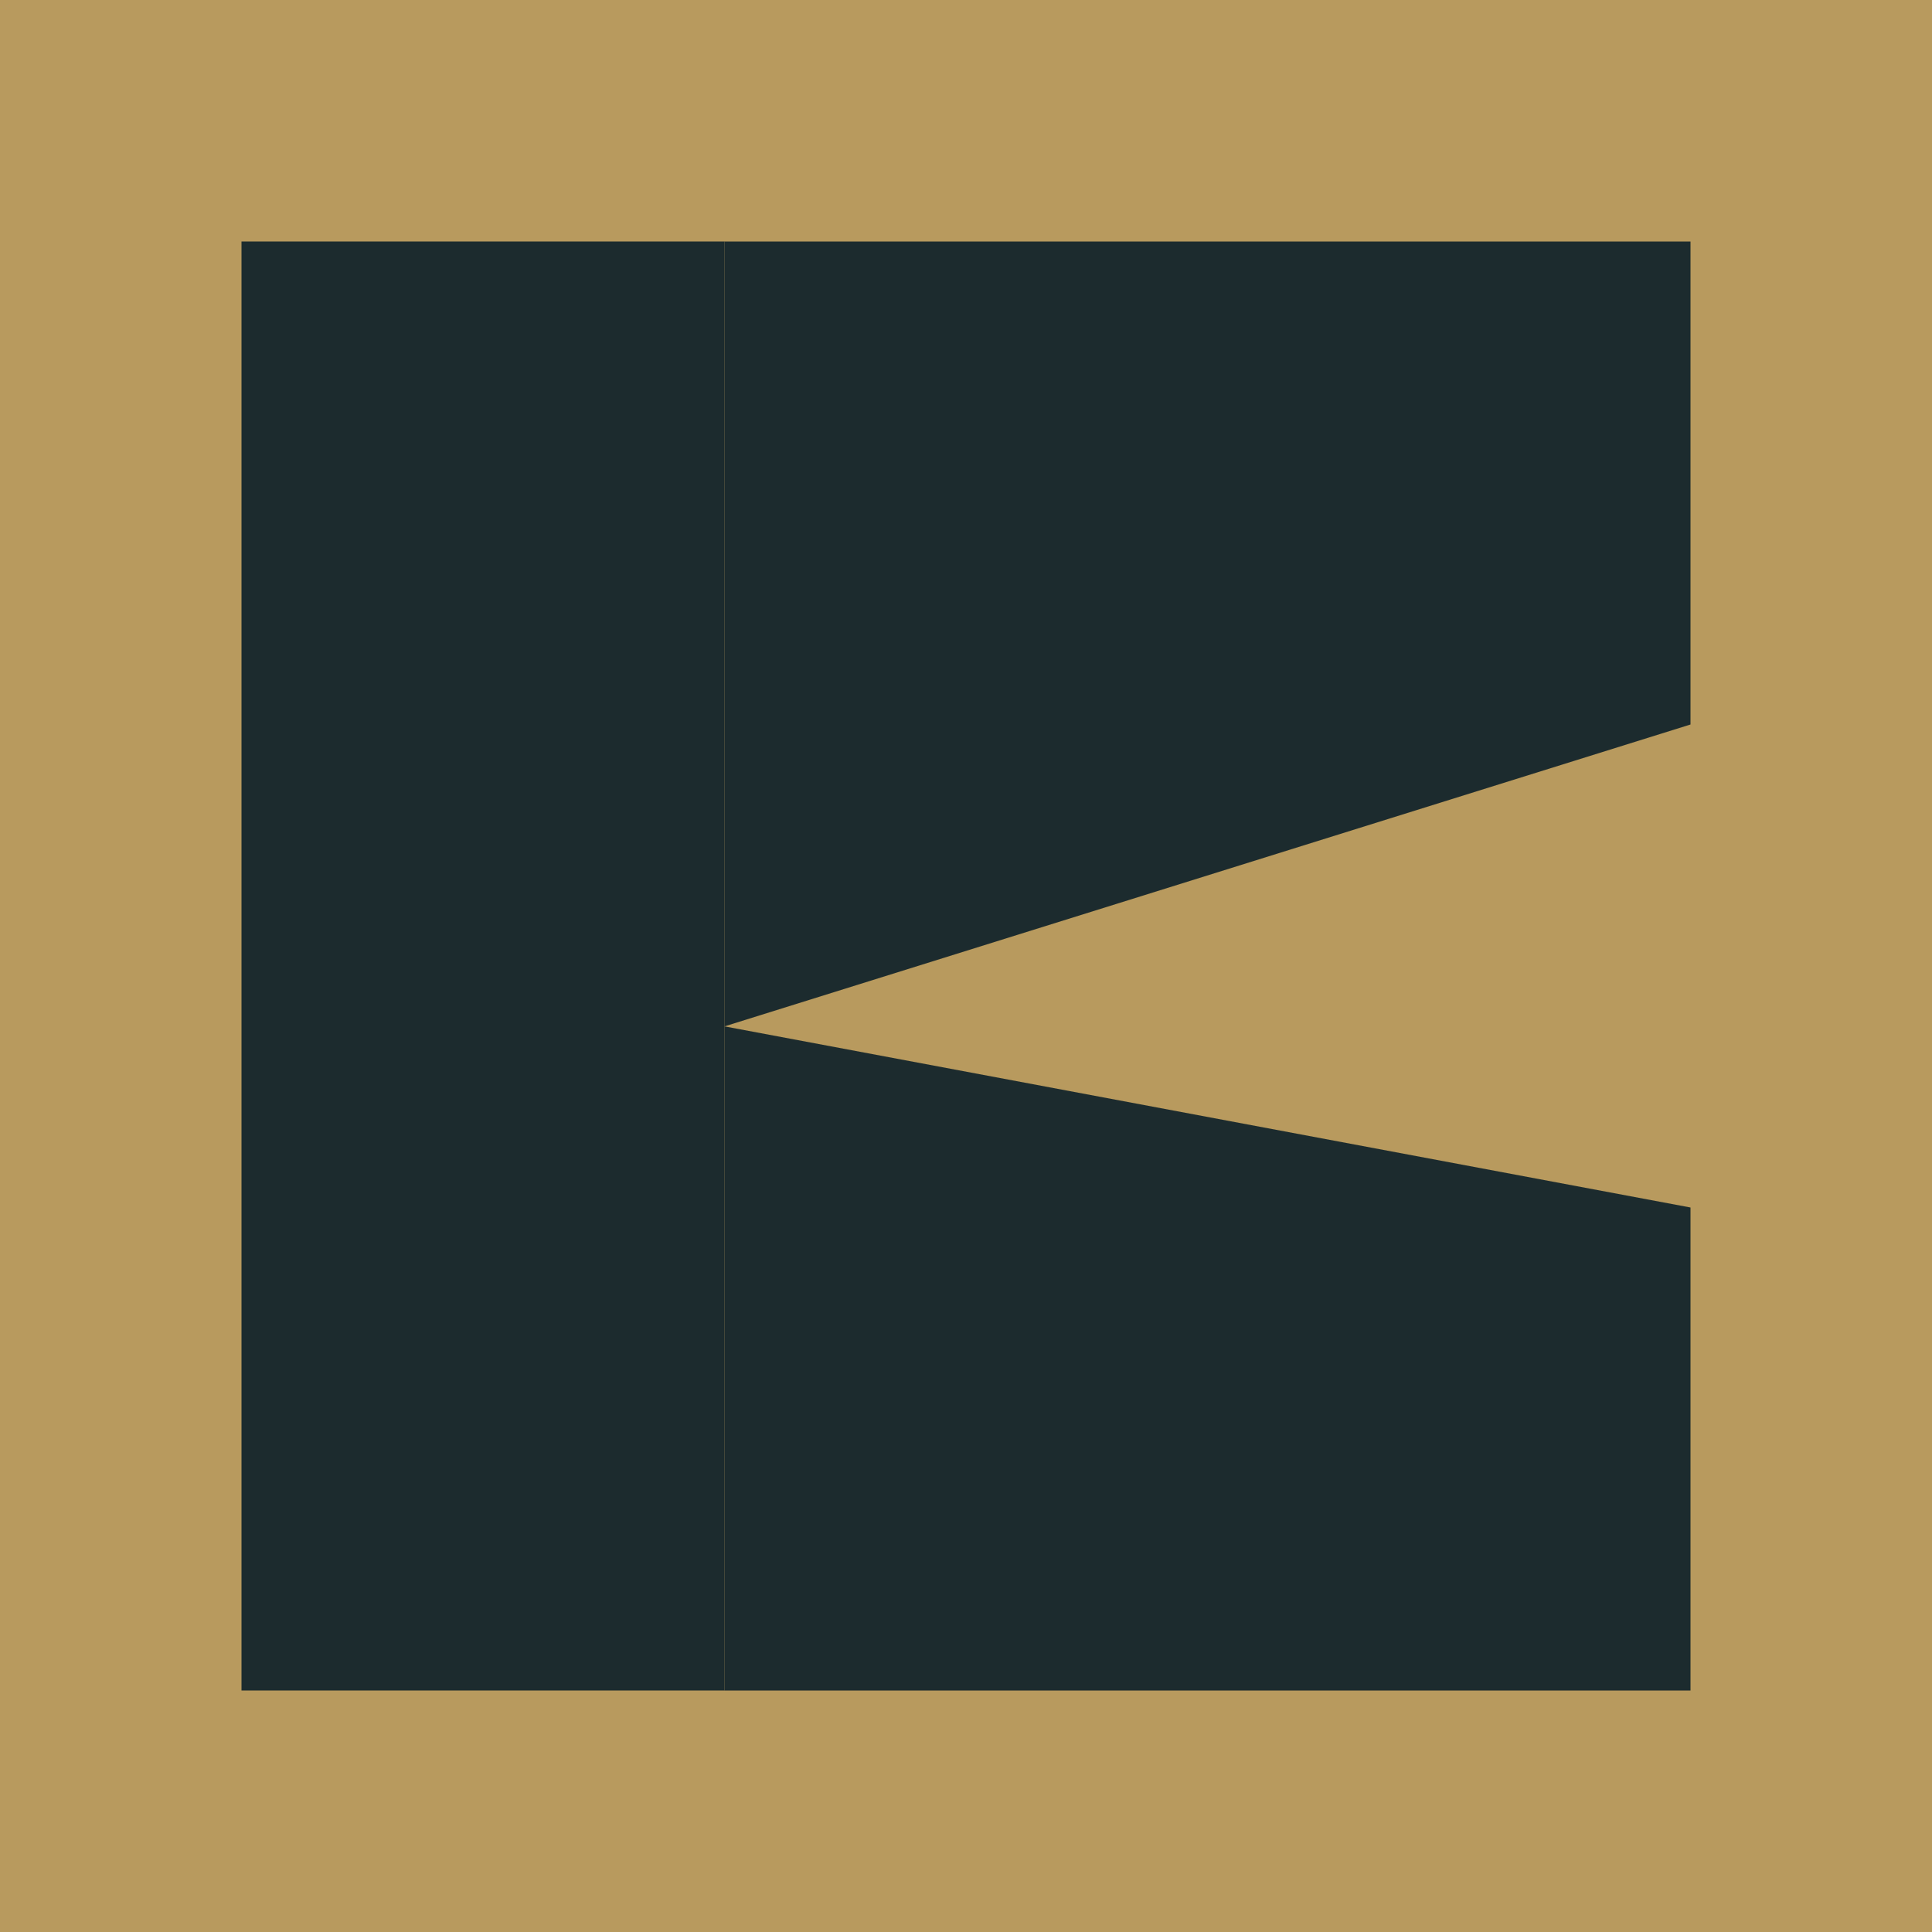
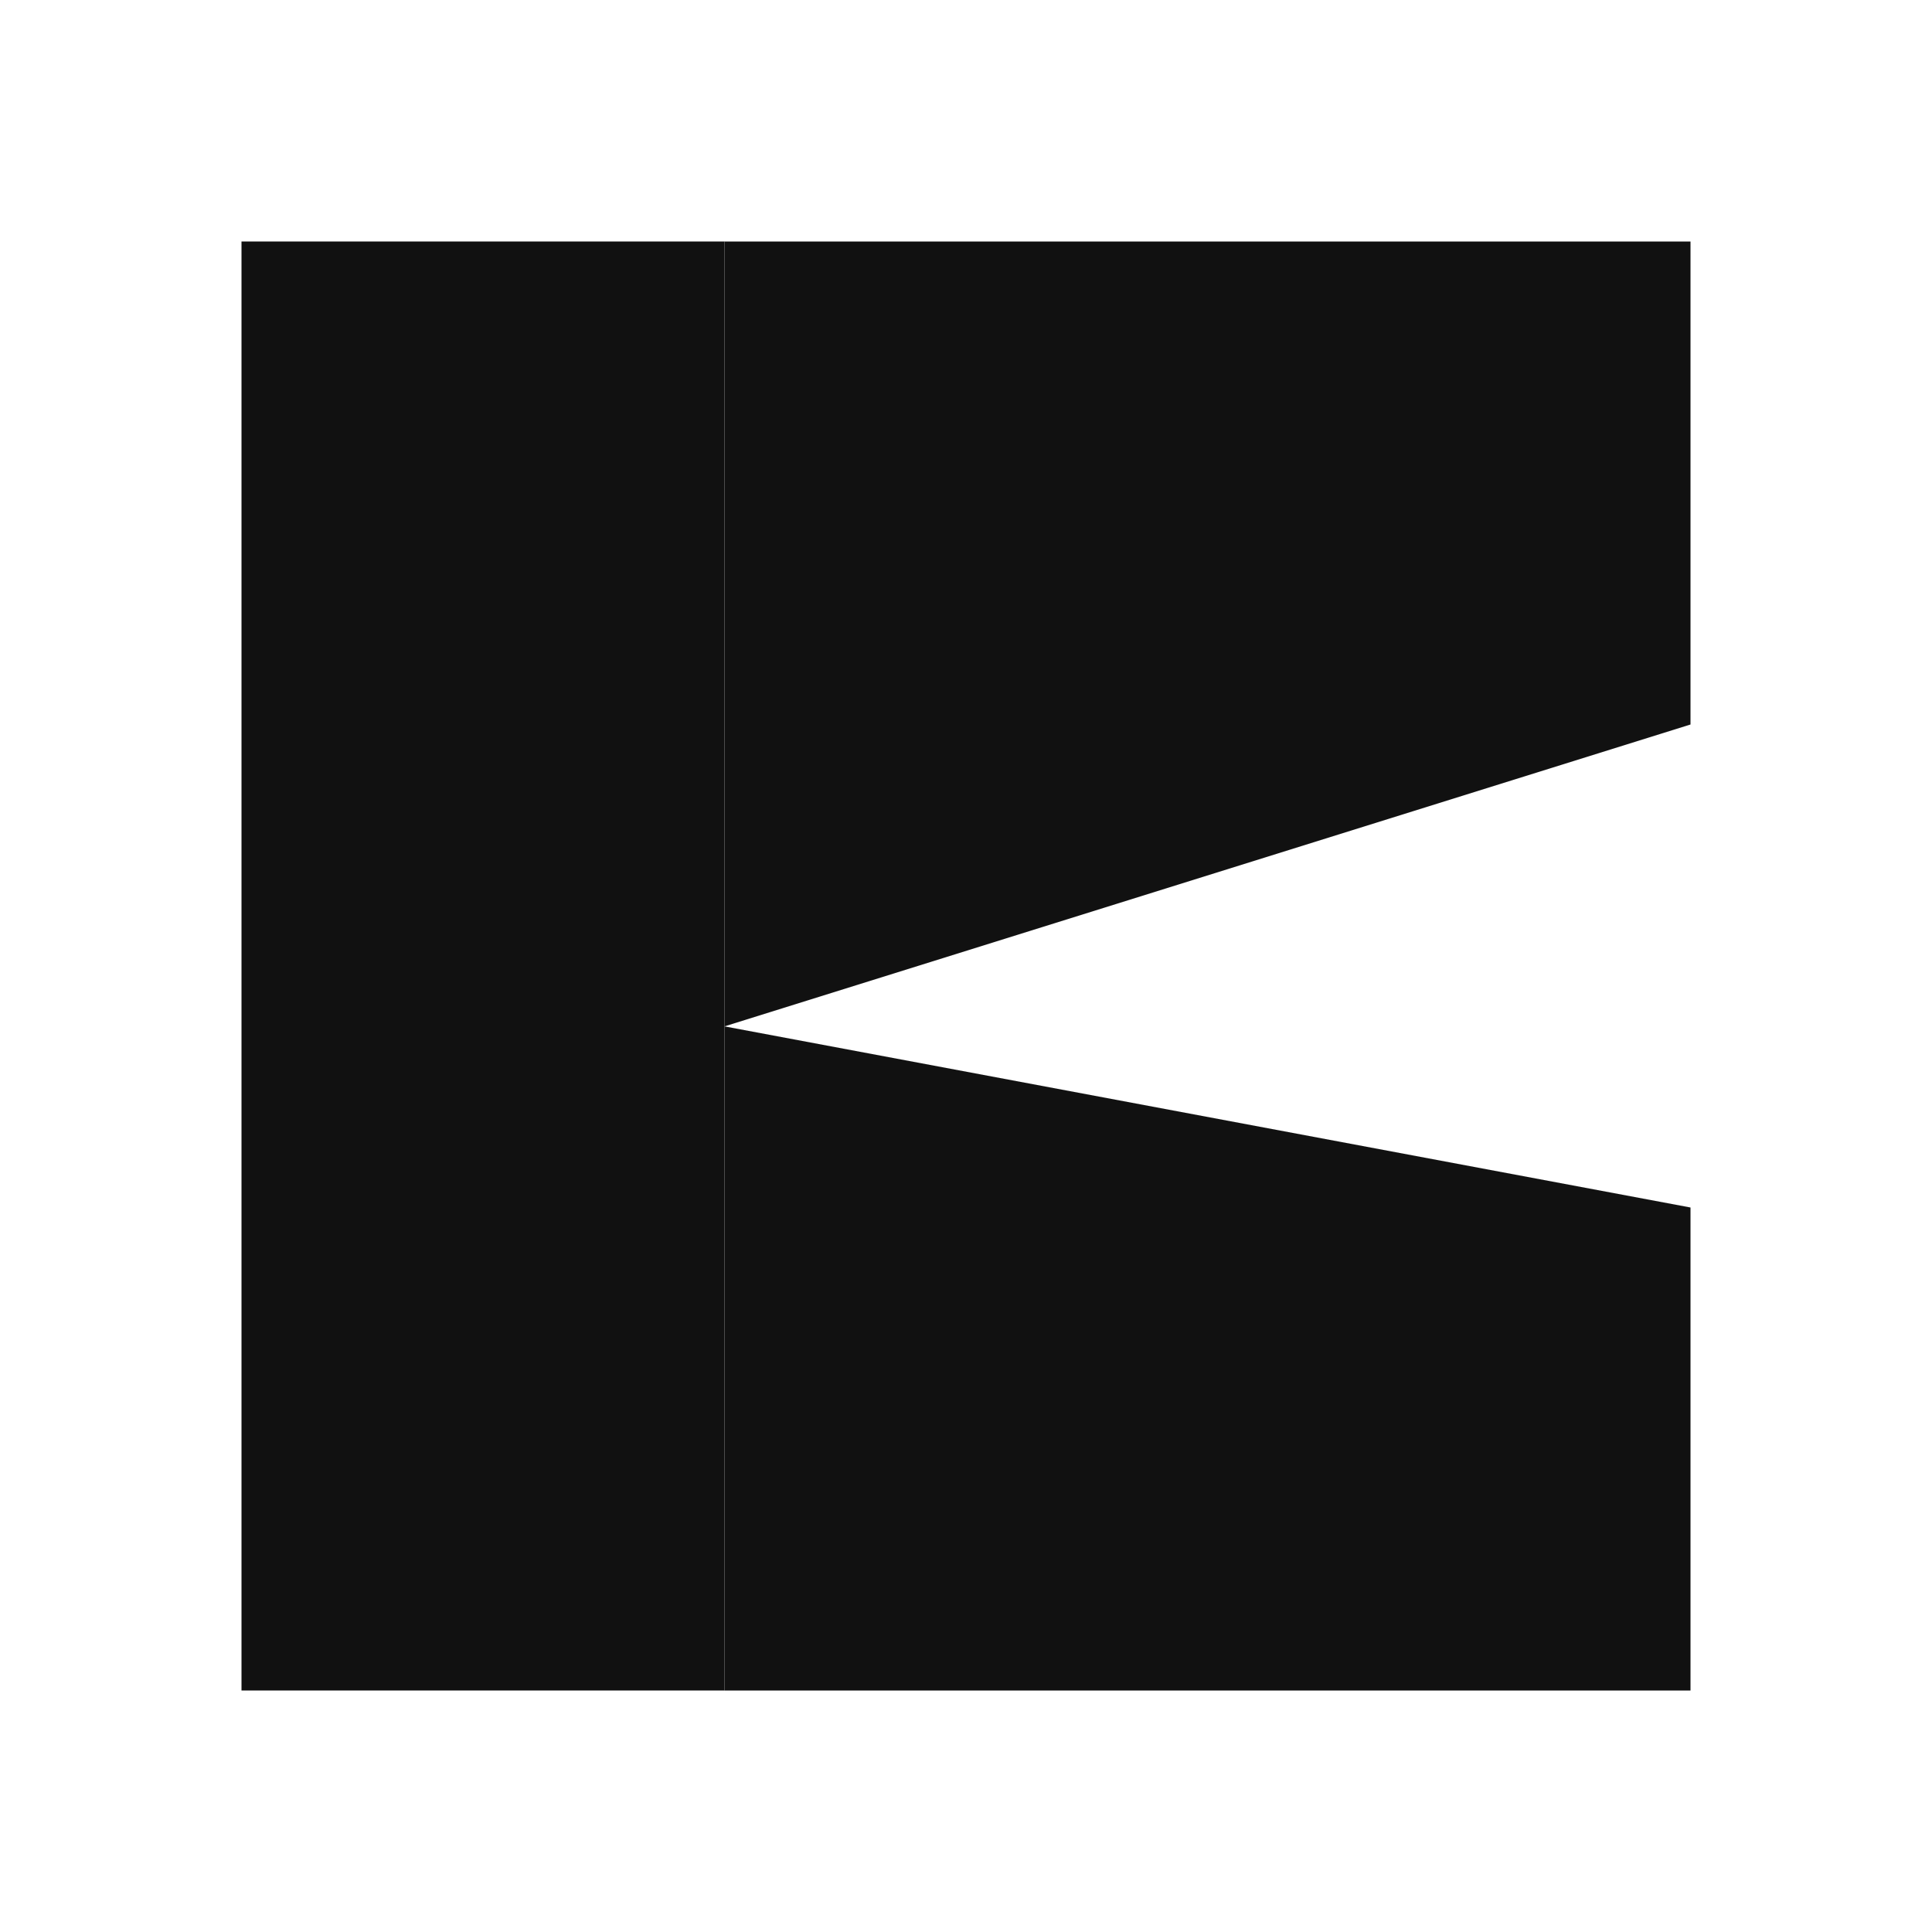
<svg xmlns="http://www.w3.org/2000/svg" viewBox="0 0 32 32">
-   <rect width="32" height="32" fill="#B89A5E" />
-   <rect x="4" y="4" width="8" height="24" fill="#1C2B2E" />
-   <polygon points="12,4 28,4 28,12 12,17" fill="#1C2B2E" />
-   <polygon points="12,17 28,20 28,28 12,28" fill="#1C2B2E" />
+   <rect width="32" height="32" fill="#ffffff" />
+   <rect x="4" y="4" width="8" height="24" fill="#111111" />
+   <polygon points="12,4 28,4 28,12 12,17" fill="#111111" />
+   <polygon points="12,17 28,20 28,28 12,28" fill="#111111" />
</svg>
